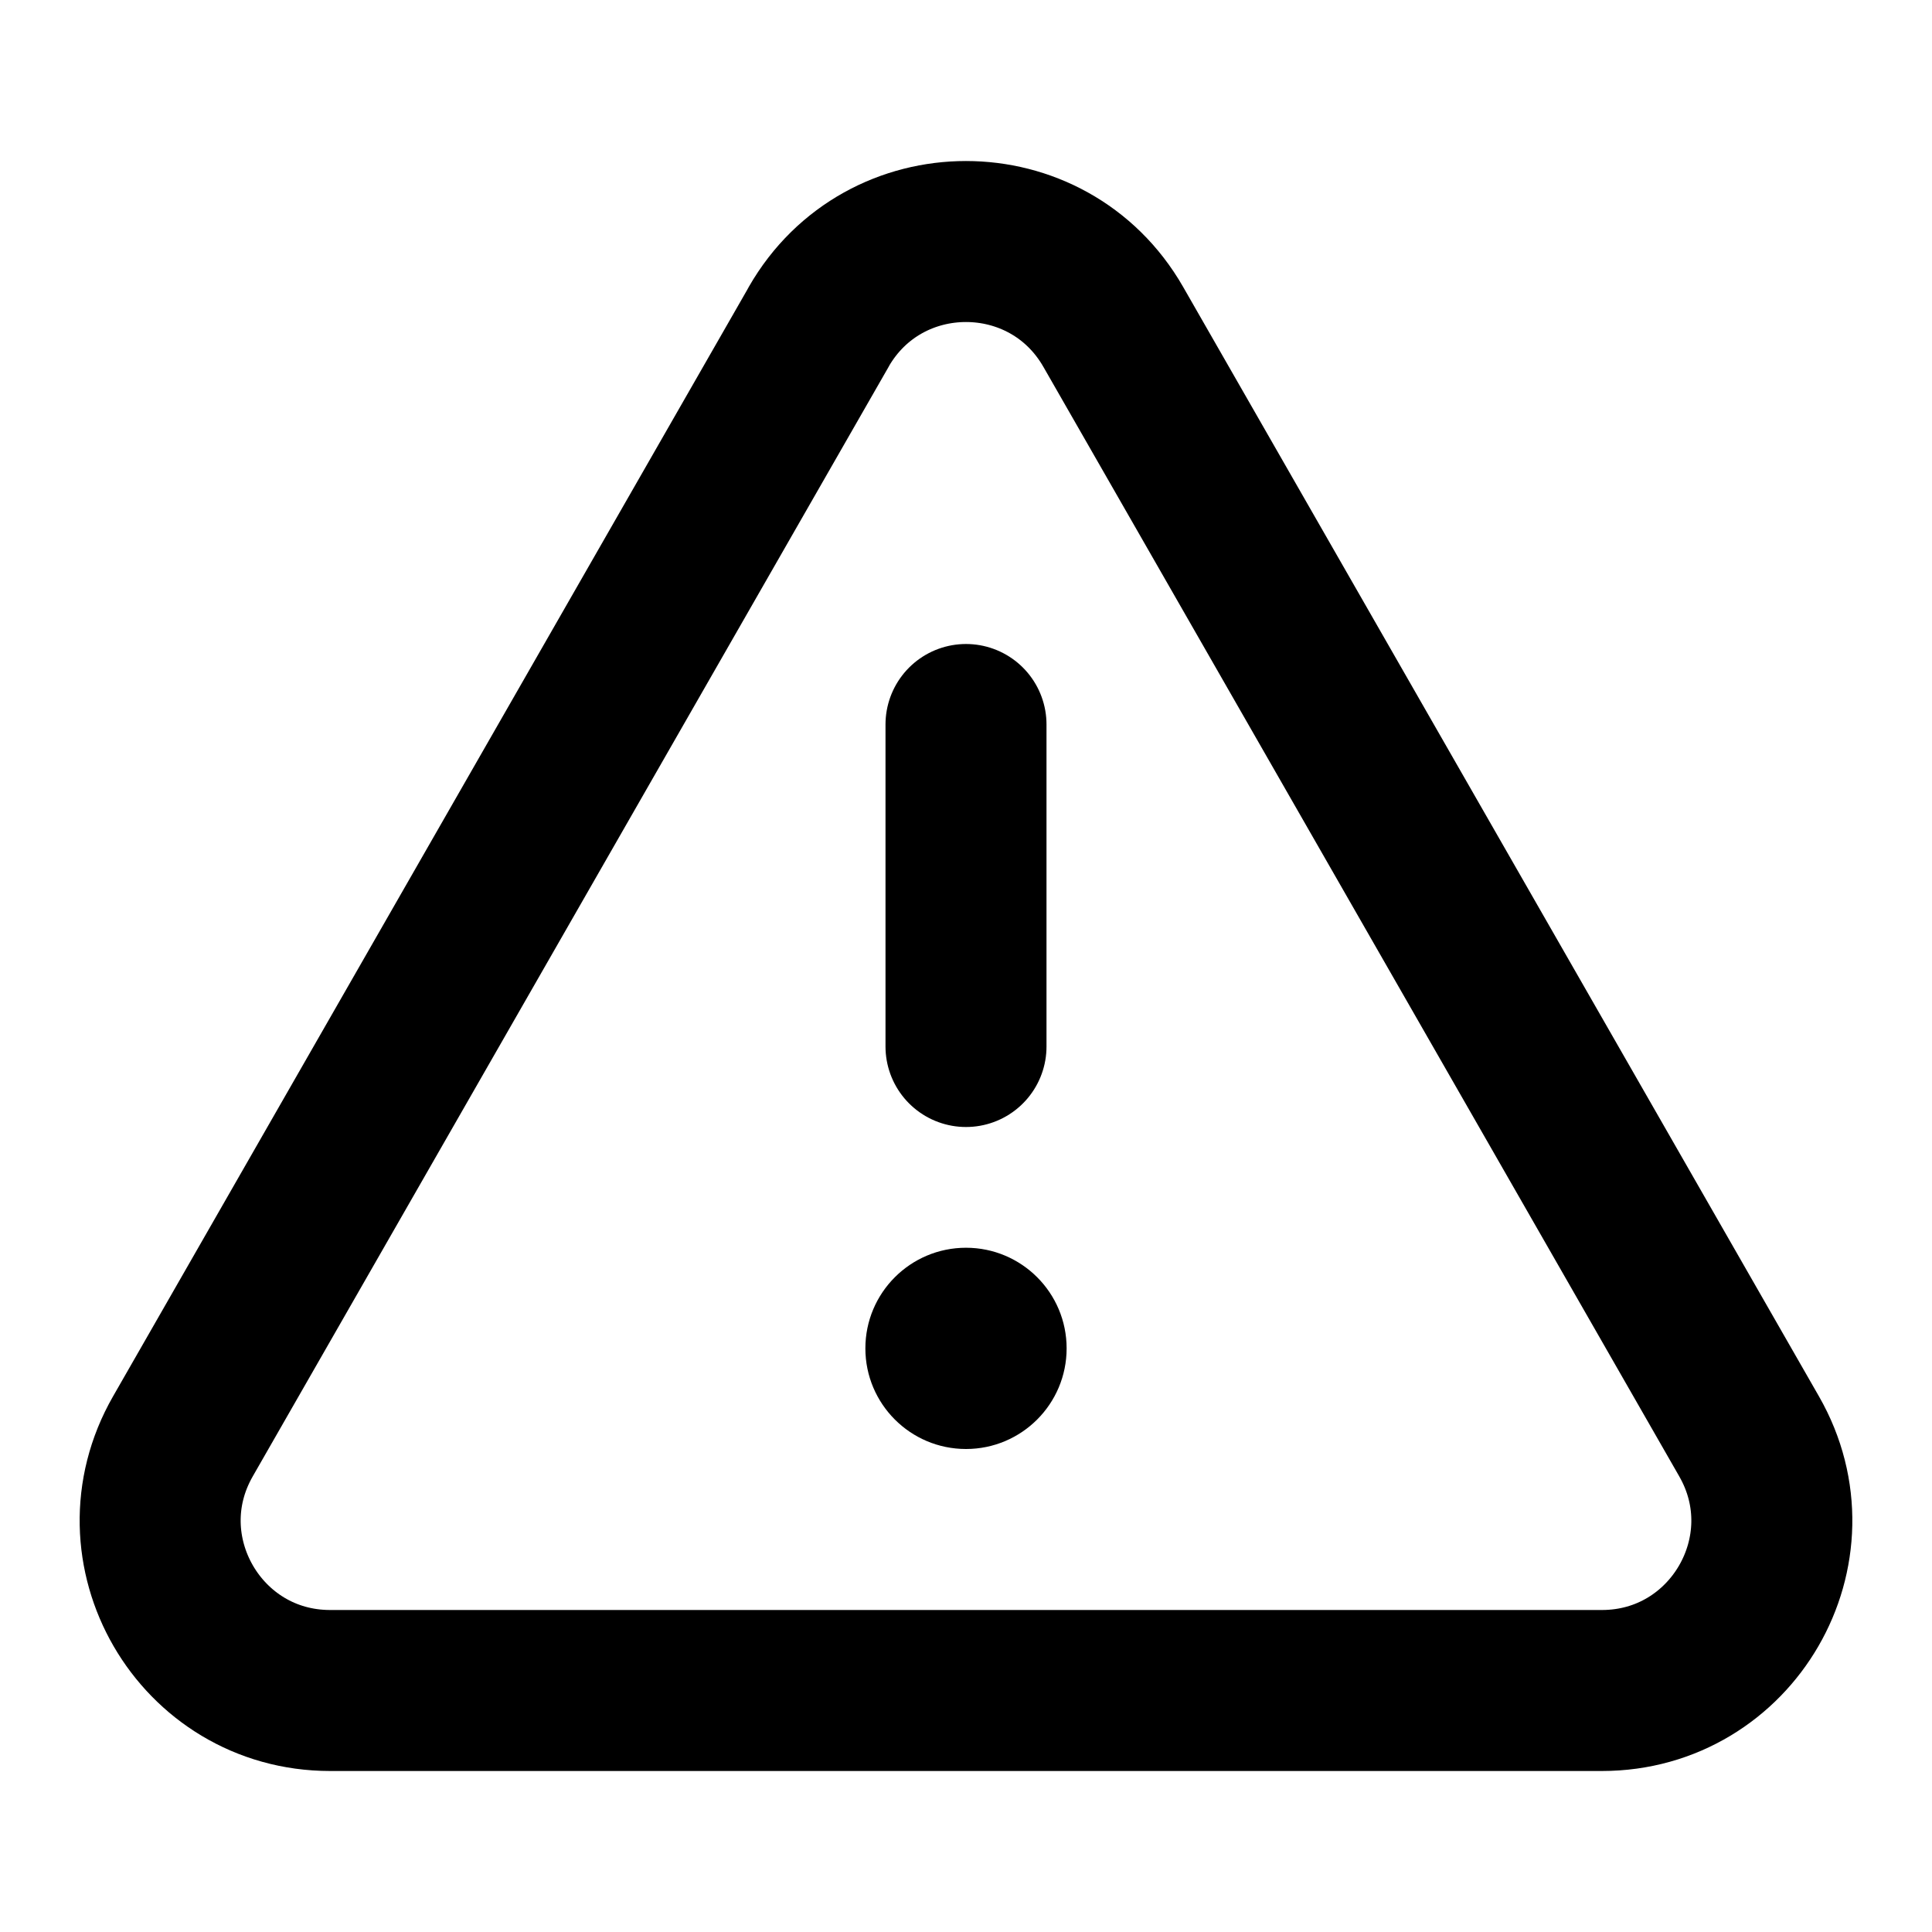
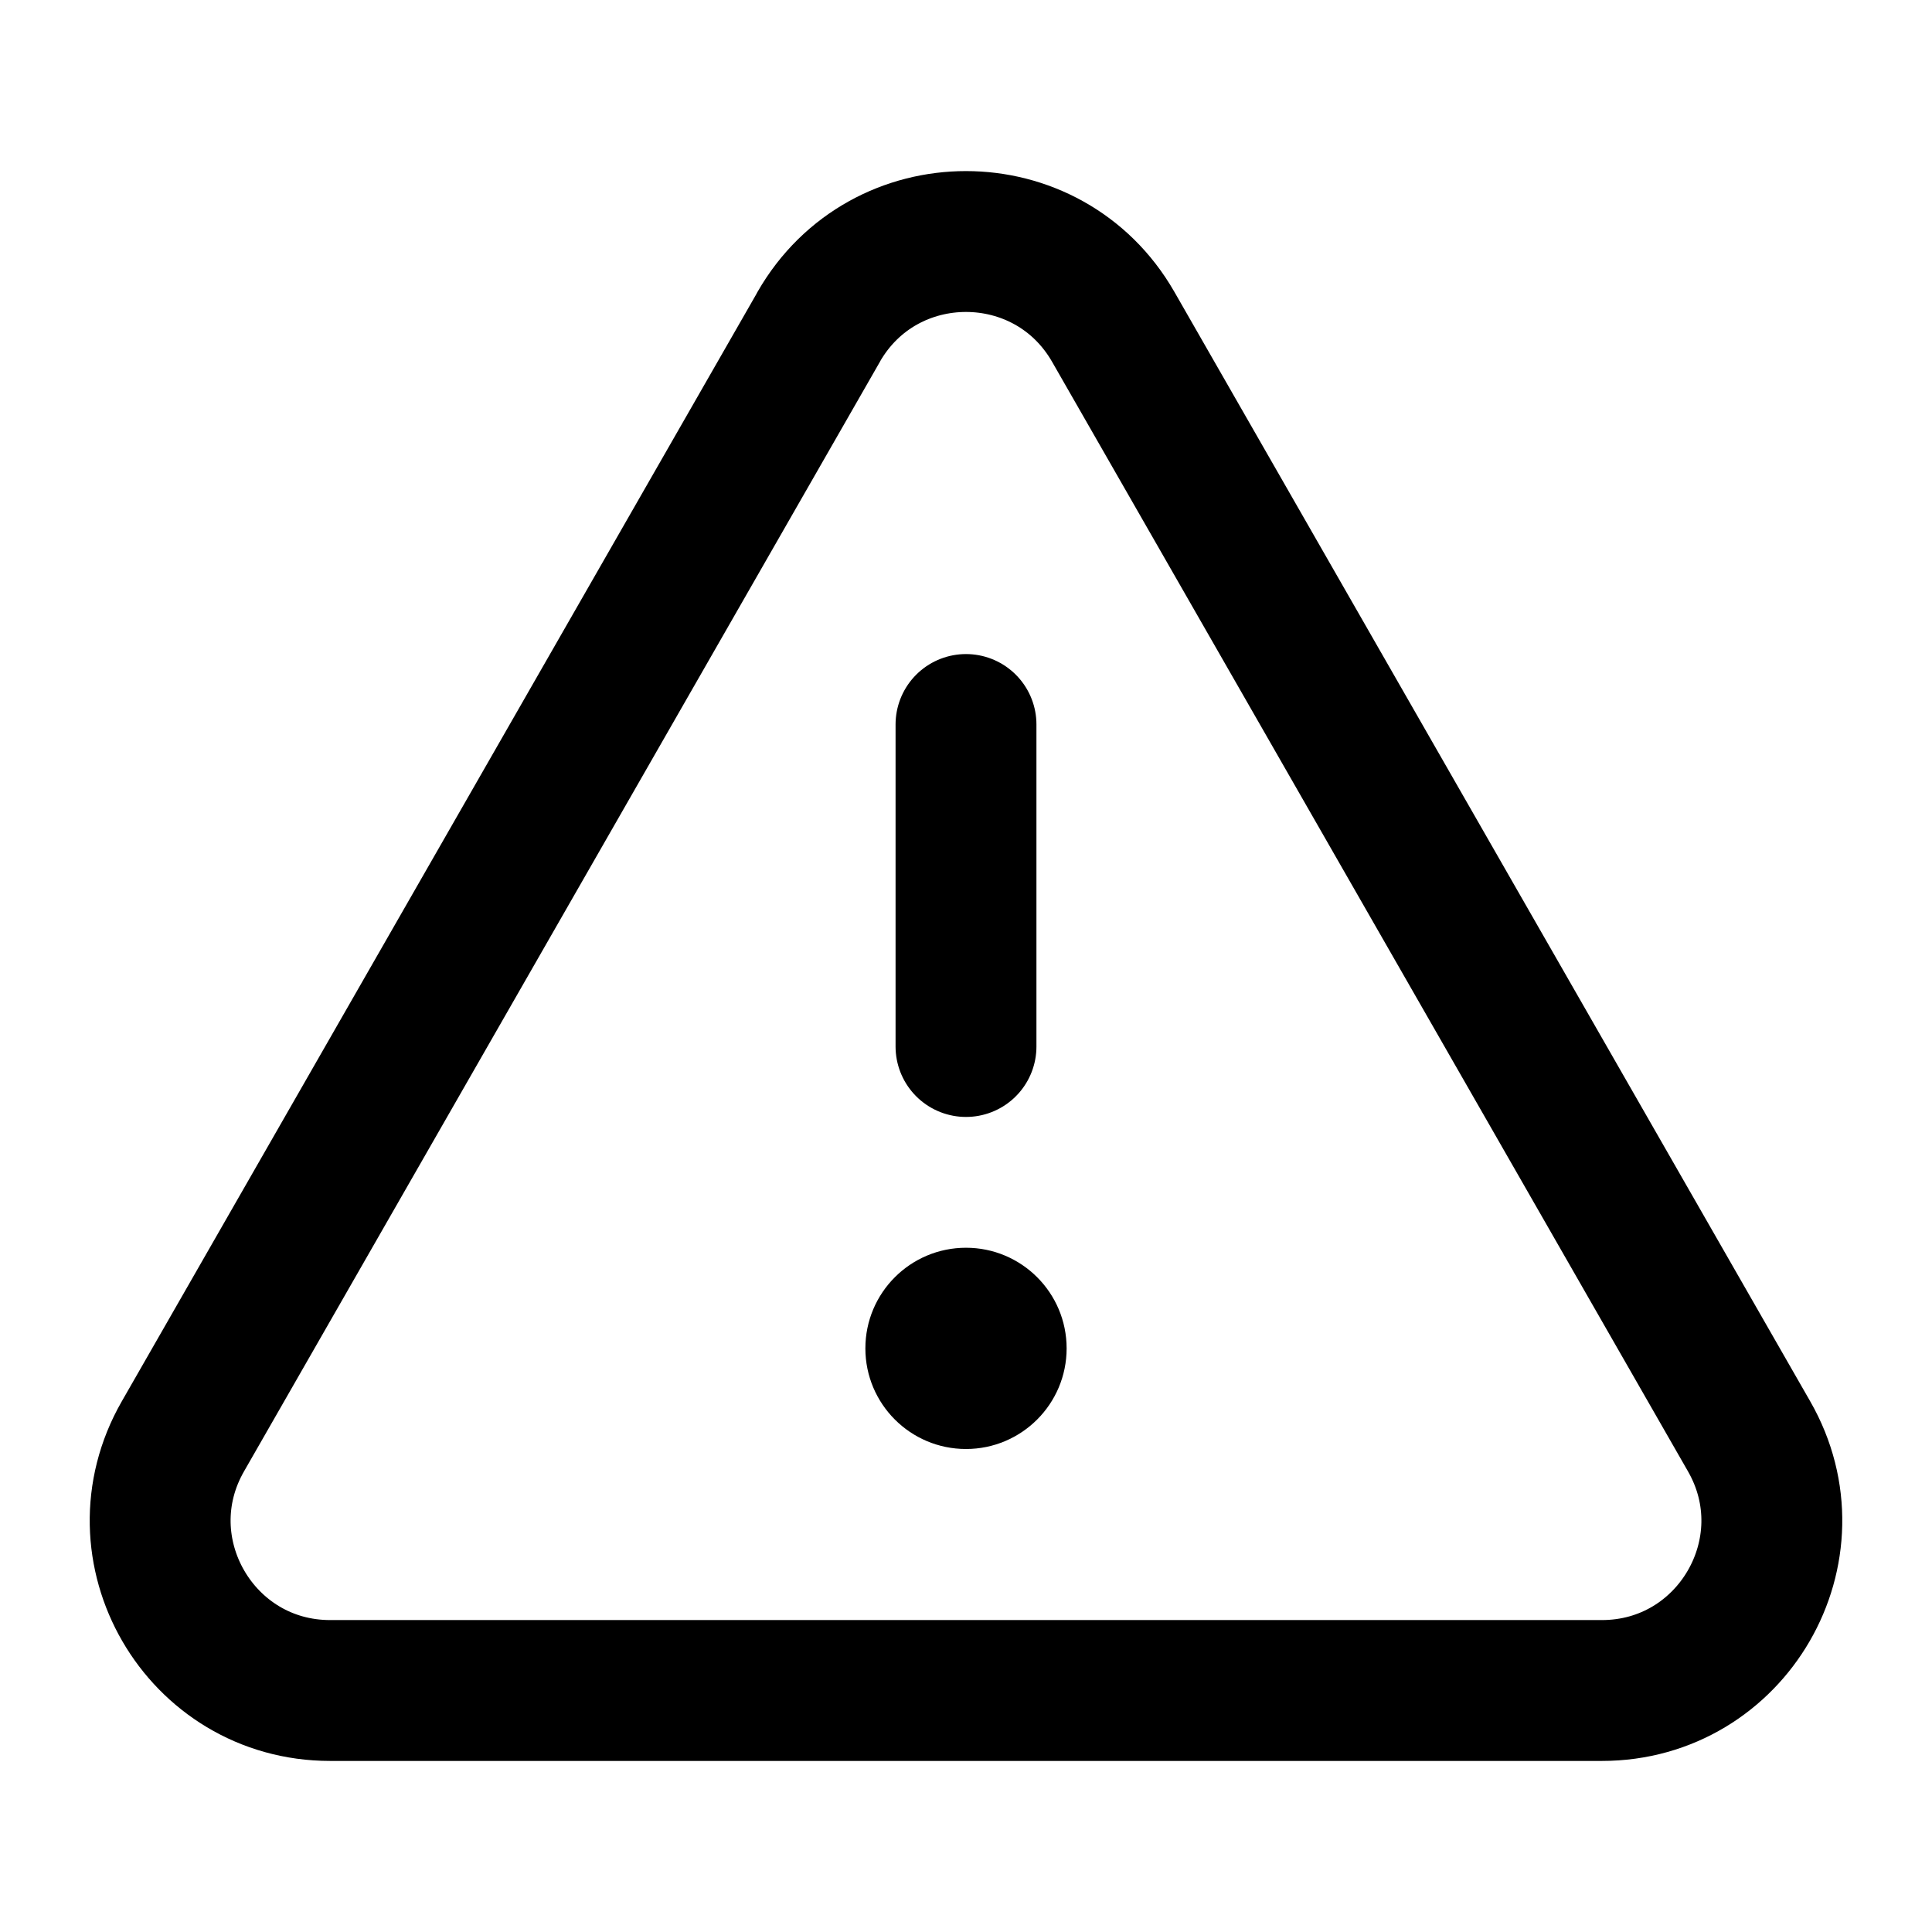
<svg xmlns="http://www.w3.org/2000/svg" width="24" height="24" viewBox="0 0 24 24">
  <circle cx="12" cy="16.75" r="1.25" fill="currentColor" stroke-width="0" data-color="color-2" data-cap="butt" />
-   <line x1="12" y1="13" x2="12" y2="9" fill="none" stroke="currentColor" stroke-miterlimit="10" stroke-width="2" data-color="color-2" stroke-linejoin="round" stroke-linecap="round" />
-   <path d="m10.171,4.06l-7.899,13.783c-.806,1.406.209,3.157,1.829,3.157h15.798c1.62,0,2.635-1.751,1.829-3.157l-7.899-13.783c-.81-1.413-2.849-1.413-3.659,0Z" fill="none" stroke="currentColor" stroke-miterlimit="10" stroke-width="2" stroke-linejoin="round" stroke-linecap="round" />
+   <line x1="12" y1="13" x2="12" y2="9" fill="none" stroke="currentColor" stroke-miterlimit="10" stroke-width="1.75" data-color="color-2" stroke-linejoin="round" stroke-linecap="round" />
+   <path d="m10.171,4.06l-7.899,13.783c-.806,1.406.209,3.157,1.829,3.157h15.798c1.62,0,2.635-1.751,1.829-3.157l-7.899-13.783c-.81-1.413-2.849-1.413-3.659,0Z" fill="none" stroke="currentColor" stroke-miterlimit="10" stroke-width="1.75" stroke-linejoin="round" stroke-linecap="round" />
</svg>
